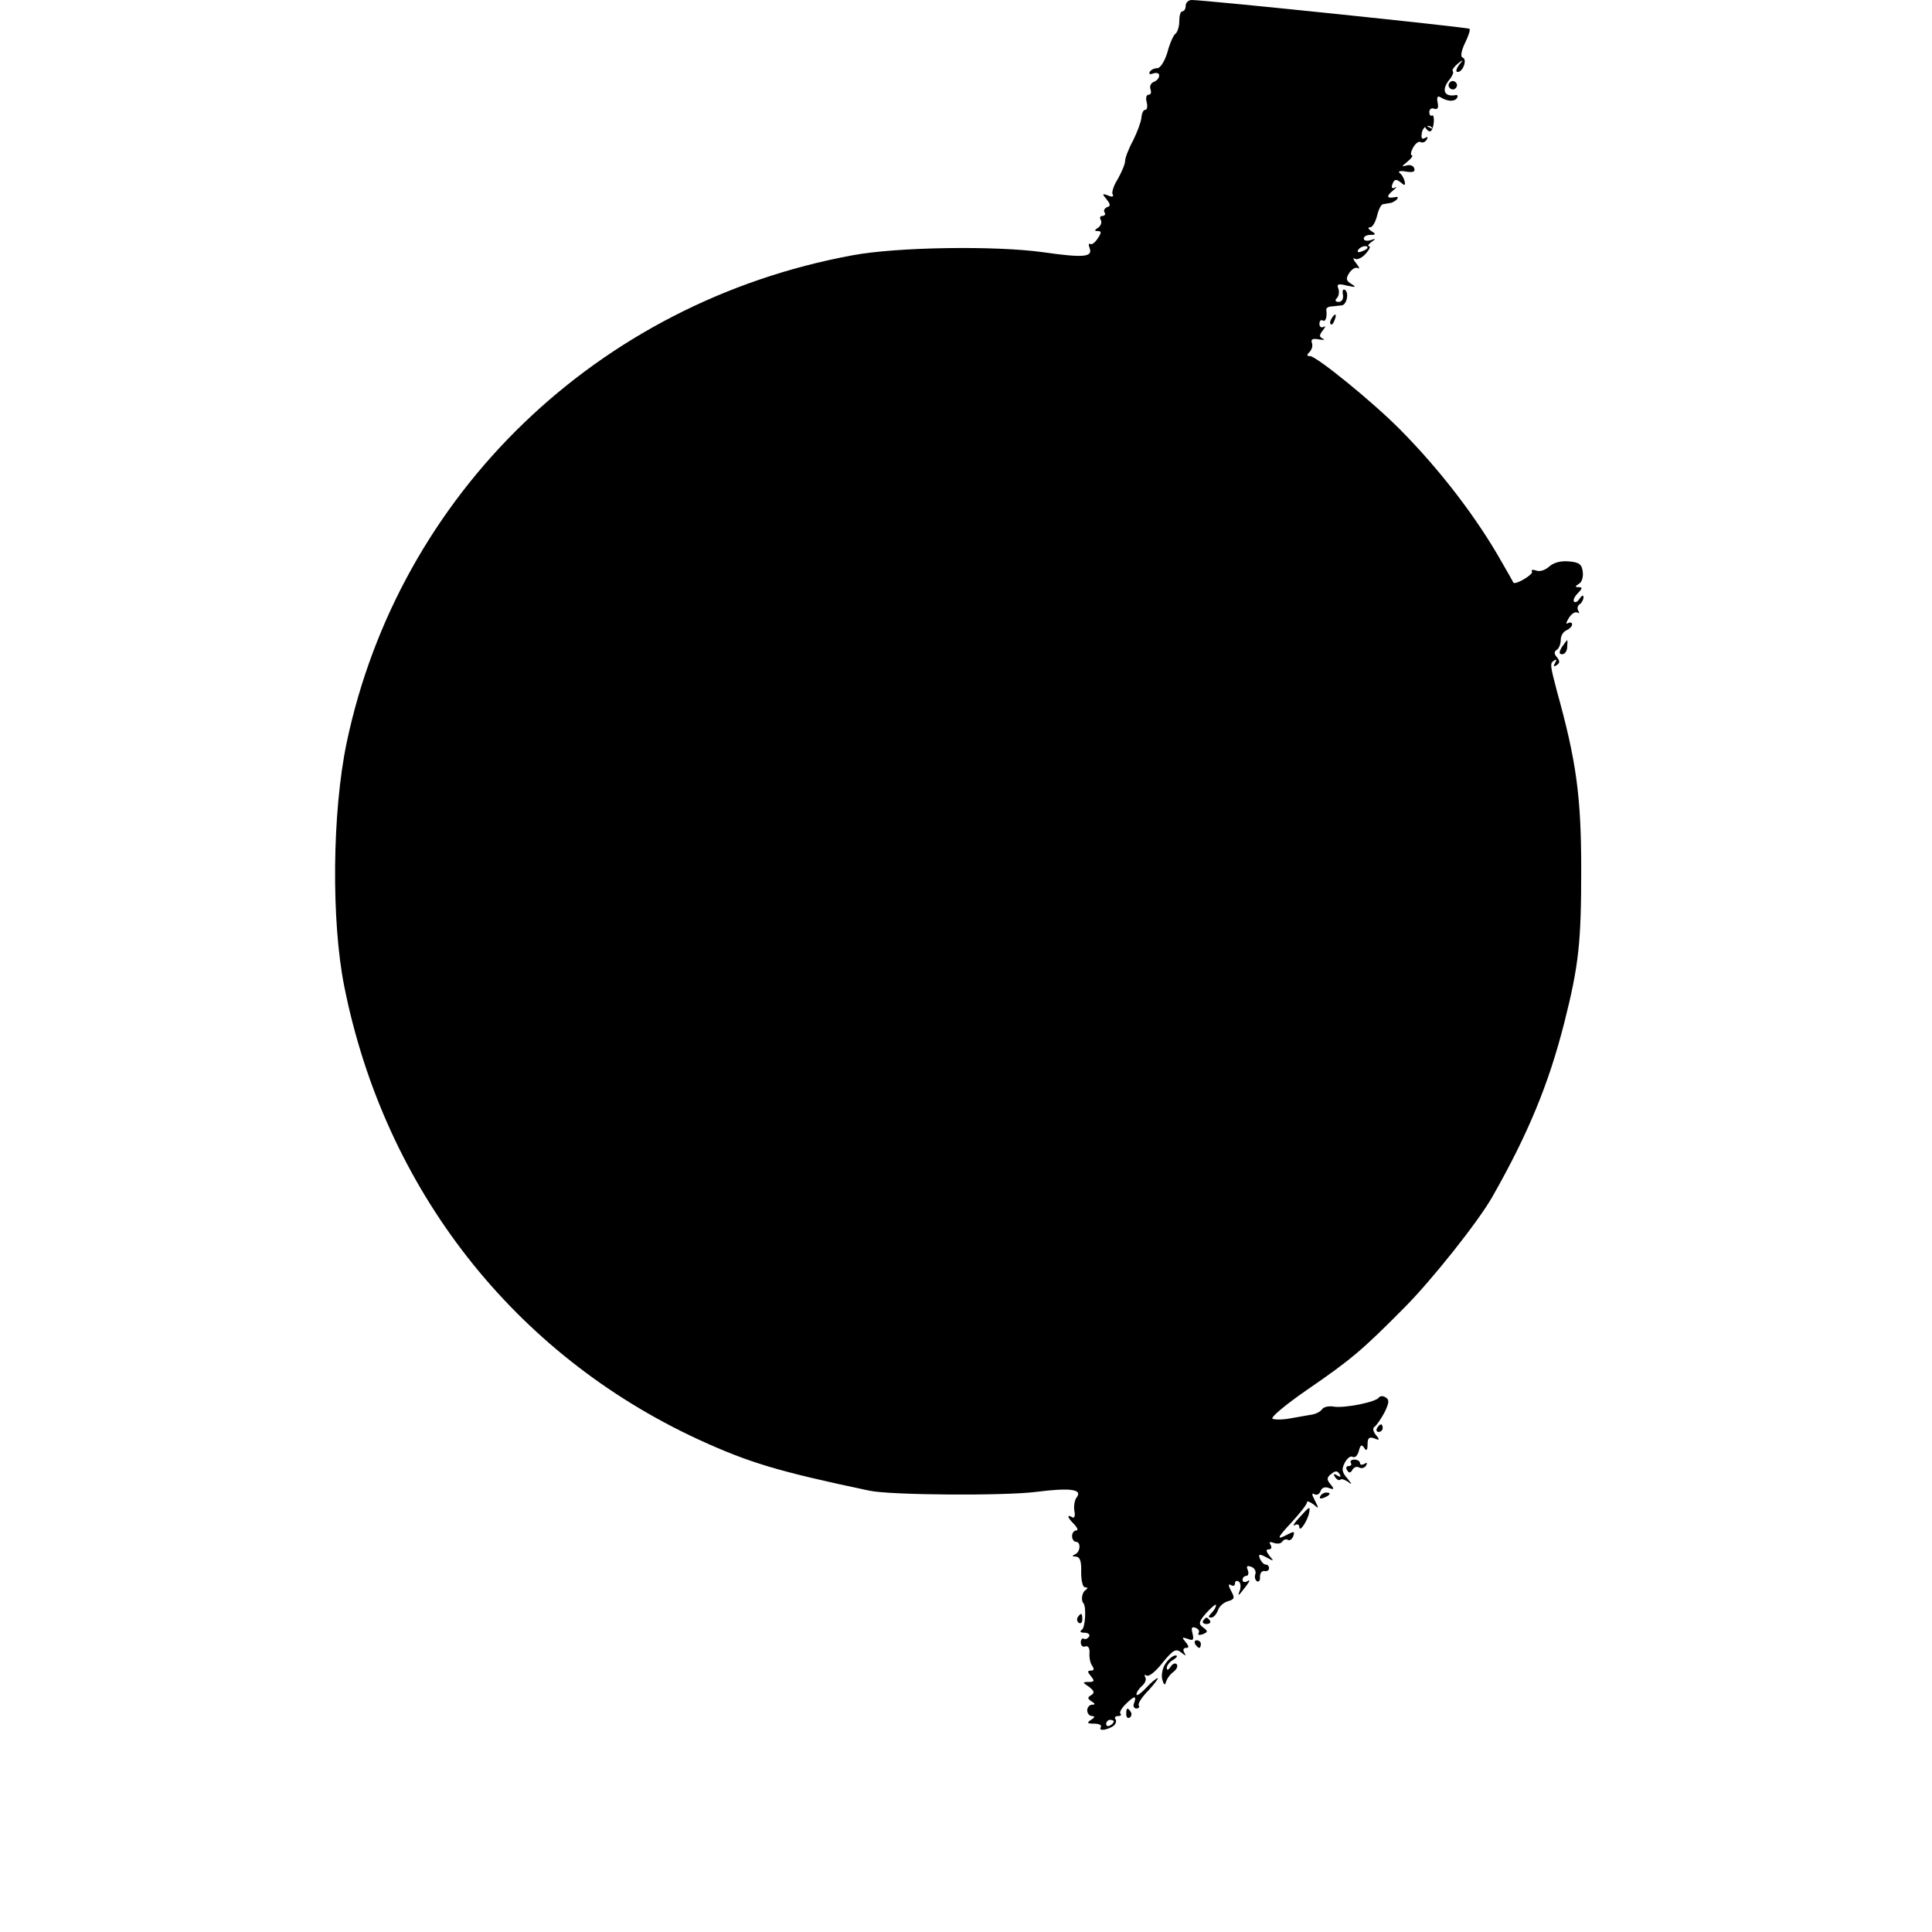
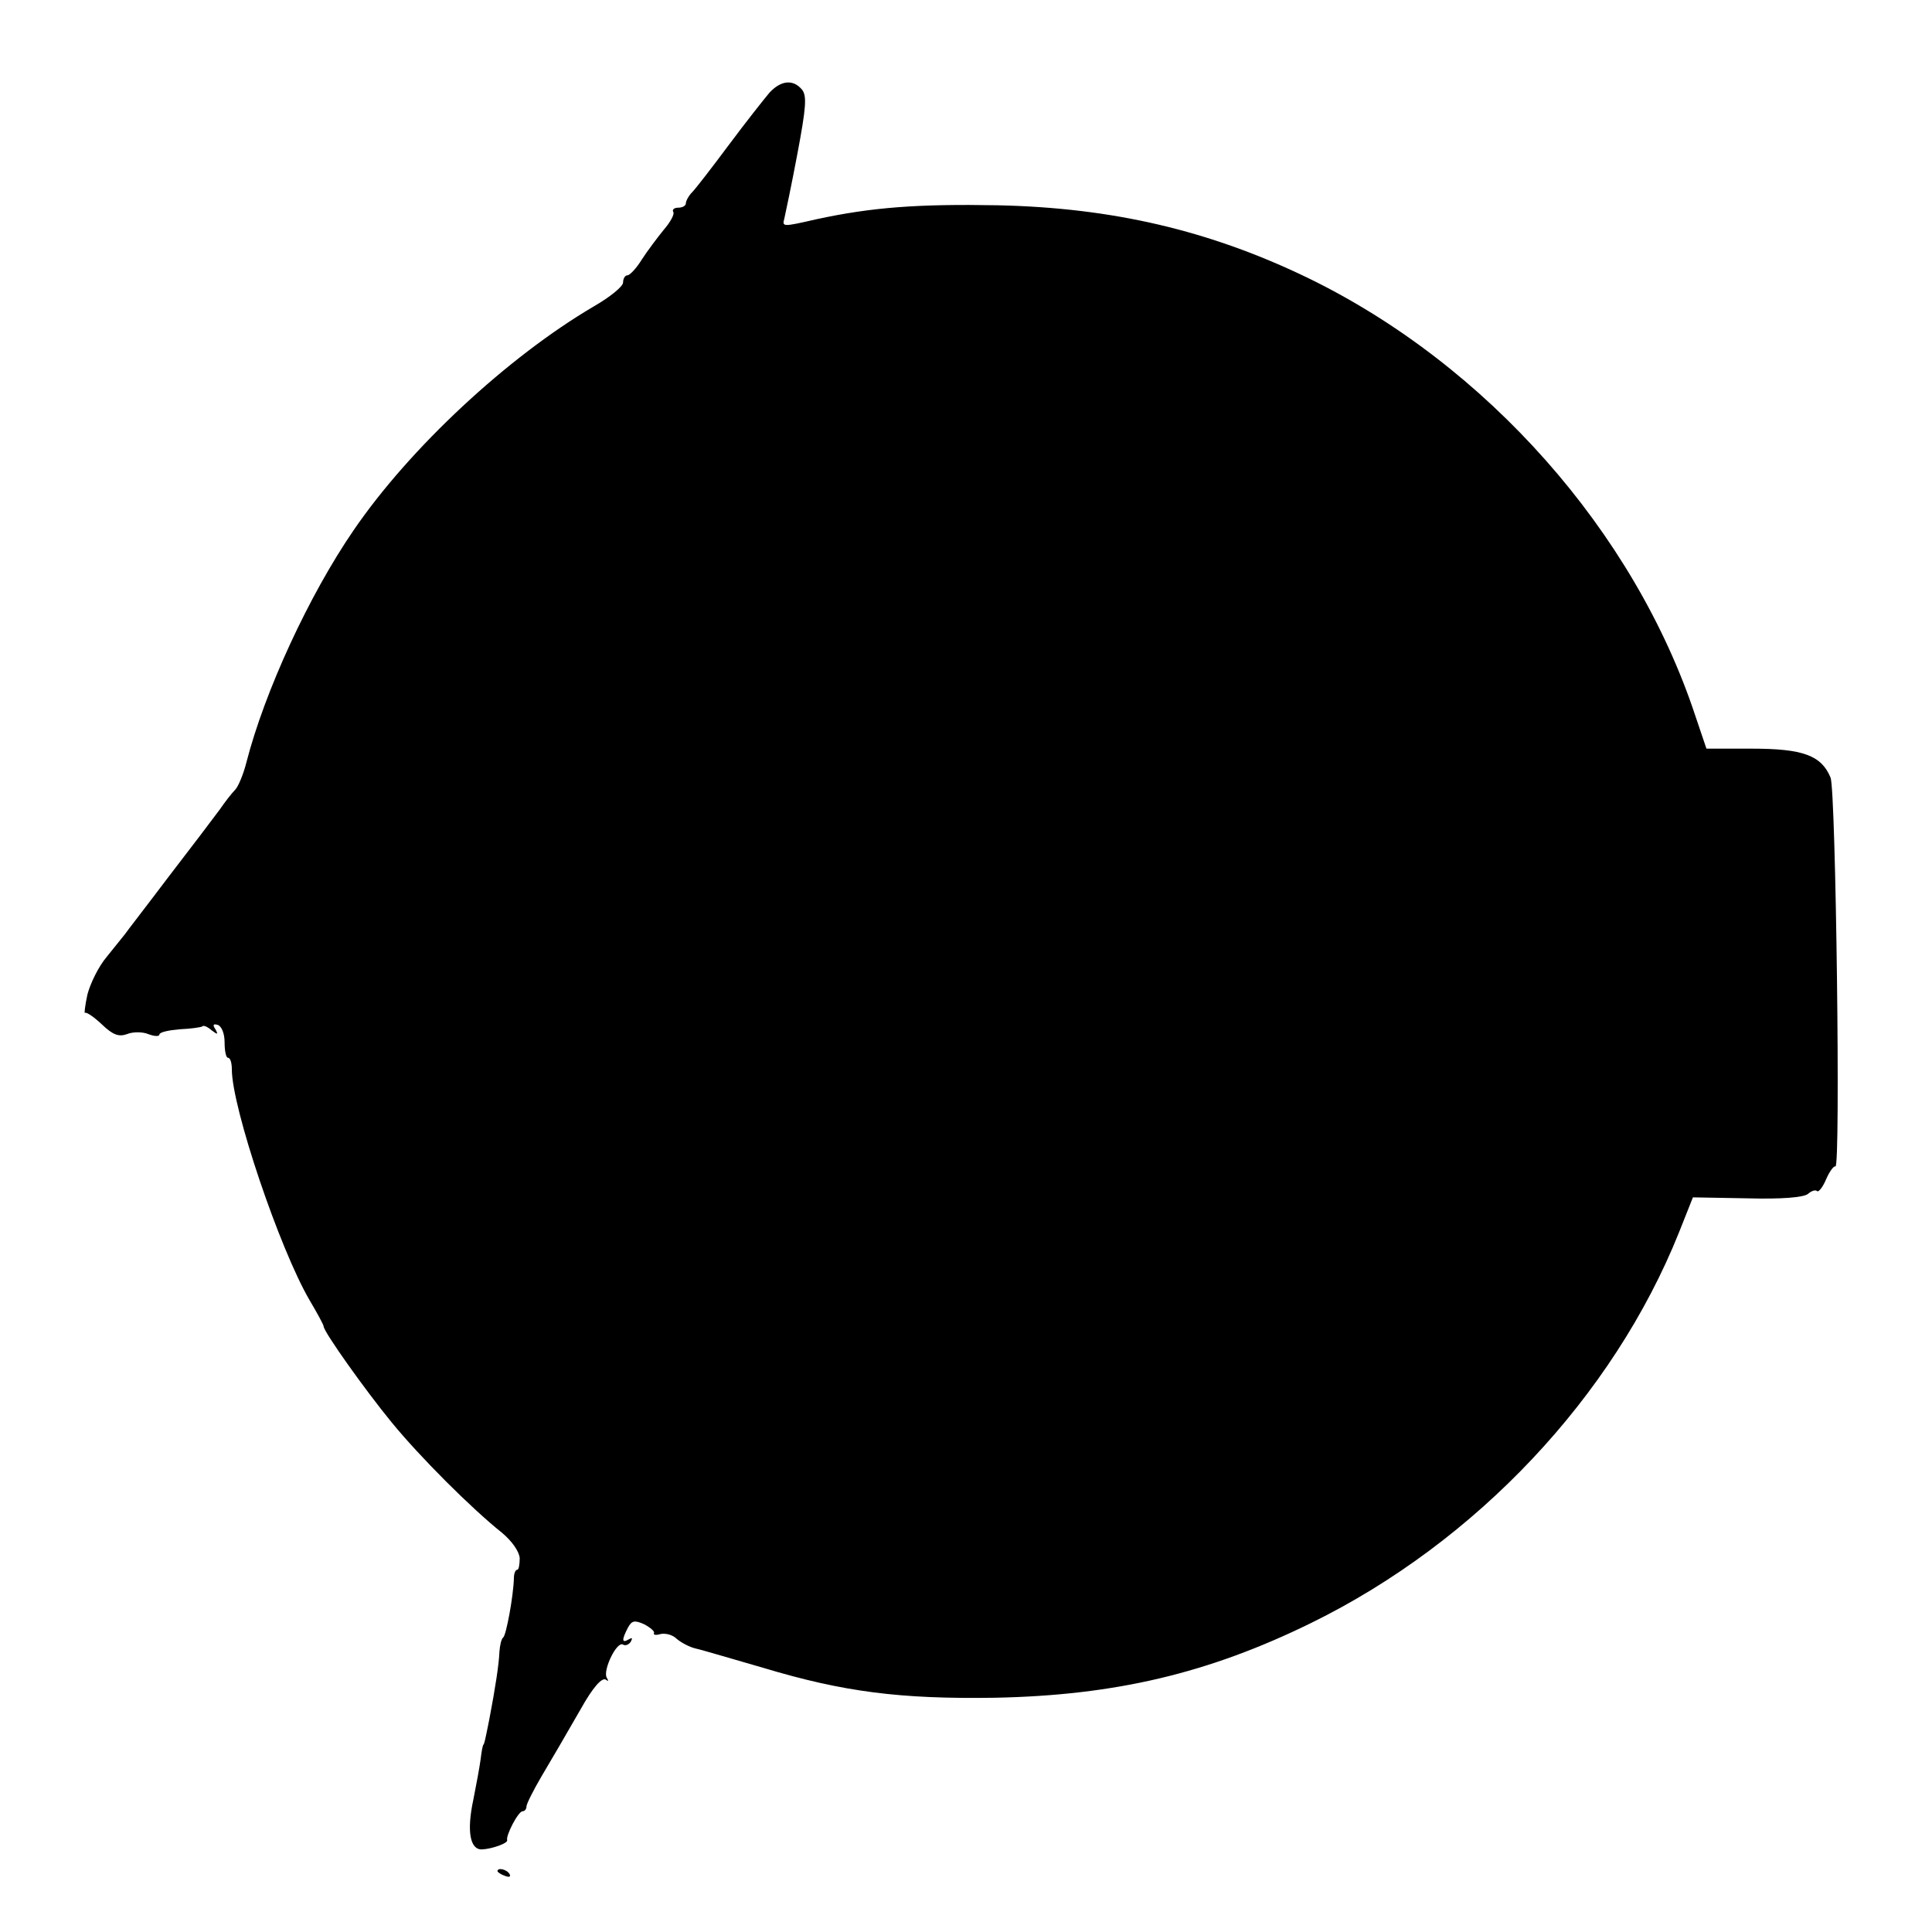
- <svg xmlns="http://www.w3.org/2000/svg" version="1.0" width="510pt" height="510pt" viewBox="0 0 510 510" preserveAspectRatio="xMidYMid meet">
-   <g transform="translate(0,510) scale(0.1,-0.1)" fill="#000000" stroke="none">
-     <path d="M3130 5085 c0 -8 -4 -15 -9 -15 -5 0 -8 -12 -8 -26 0 -15 -5 -29 -10 -33 -5 -3 -15 -25 -21 -48 -7 -24 -19 -43 -27 -43 -8 0 -17 -4 -20 -10 -3 -6 1 -7 9 -4 9 3 16 1 16 -5 0 -7 -6 -14 -14 -17 -8 -3 -12 -12 -9 -20 3 -8 1 -14 -5 -14 -6 0 -8 -9 -5 -20 3 -11 1 -20 -4 -20 -5 0 -9 -9 -10 -21 -1 -11 -11 -38 -22 -60 -12 -22 -21 -46 -21 -54 0 -8 -9 -29 -19 -47 -11 -17 -17 -36 -14 -41 4 -6 -1 -8 -12 -3 -16 6 -16 4 -4 -10 11 -14 11 -18 1 -21 -6 -3 -10 -9 -6 -14 3 -5 0 -9 -6 -9 -6 0 -8 -5 -4 -11 3 -6 0 -15 -7 -20 -10 -6 -11 -9 -1 -9 10 0 10 -4 0 -19 -7 -11 -16 -18 -20 -15 -4 3 -5 -2 -2 -10 10 -25 -15 -27 -121 -12 -127 18 -389 14 -505 -8 -673 -124 -1197 -630 -1335 -1287 -38 -182 -41 -470 -6 -644 107 -535 448 -970 935 -1195 133 -61 209 -84 451 -135 55 -12 359 -14 442 -3 87 11 122 7 105 -15 -5 -6 -8 -22 -6 -35 3 -14 0 -21 -6 -17 -15 9 -12 -2 6 -19 8 -9 11 -16 5 -16 -6 0 -11 -7 -11 -15 0 -8 5 -15 10 -15 14 0 12 -27 -2 -33 -9 -4 -8 -6 2 -6 11 -1 15 -12 14 -41 0 -22 4 -40 10 -40 8 0 8 -3 1 -8 -9 -6 -12 -27 -5 -34 8 -10 5 -64 -4 -70 -7 -5 -4 -8 7 -8 10 0 15 -5 12 -10 -4 -6 -10 -8 -14 -6 -4 3 -8 -2 -8 -10 0 -8 6 -13 12 -10 7 2 12 -4 11 -17 -1 -12 2 -28 7 -34 6 -9 5 -13 -3 -13 -10 0 -10 -3 0 -15 10 -12 9 -15 -6 -15 -17 0 -17 -1 1 -13 14 -11 15 -16 5 -22 -10 -6 -9 -9 1 -16 10 -6 11 -9 2 -9 -7 0 -13 -7 -13 -15 0 -8 6 -15 13 -15 8 0 7 -4 -3 -10 -12 -8 -10 -10 8 -10 13 0 21 -4 18 -9 -7 -11 13 -9 32 2 7 5 10 13 7 18 -4 5 -1 9 6 9 7 0 10 3 7 6 -4 3 2 14 13 25 23 23 30 24 23 4 -4 -8 -1 -15 6 -15 6 0 9 4 6 8 -3 5 9 23 26 40 16 18 27 32 24 32 -4 0 -18 -12 -31 -26 -14 -15 -25 -22 -25 -17 0 6 7 16 15 23 8 7 12 17 8 23 -3 5 -2 7 4 4 6 -4 25 12 42 34 28 34 35 38 49 27 12 -10 14 -10 8 0 -4 7 -2 12 5 12 8 0 8 4 -1 15 -11 13 -10 14 5 9 15 -6 17 -3 13 14 -4 15 -2 19 8 15 8 -3 11 -9 8 -14 -3 -5 2 -6 11 -3 14 6 14 8 1 18 -13 9 -12 15 9 39 14 15 25 24 25 20 0 -5 -5 -14 -12 -21 -9 -9 -9 -12 -1 -12 7 0 14 9 18 19 3 10 15 21 26 24 18 5 19 9 9 27 -8 15 -8 20 -1 16 6 -4 11 -2 11 4 0 6 4 9 10 5 5 -3 6 -13 3 -23 -7 -18 -5 -17 17 12 10 13 10 17 3 12 -7 -4 -13 -2 -13 3 0 6 4 11 10 11 5 0 7 7 4 15 -5 11 -2 13 9 9 9 -3 13 -12 11 -19 -3 -7 -1 -16 4 -19 5 -3 9 2 8 12 0 9 5 16 12 15 6 -2 12 2 12 7 0 6 -4 10 -9 10 -5 0 -11 7 -15 15 -5 13 -2 14 17 4 20 -11 21 -11 8 4 -9 12 -10 17 -2 17 7 0 9 5 5 12 -5 8 -2 9 9 5 9 -3 19 -2 22 4 4 5 10 7 15 4 4 -3 11 2 14 10 4 13 2 13 -14 5 -32 -17 -30 -11 10 32 22 24 40 47 40 52 0 5 7 2 17 -5 15 -13 15 -12 4 10 -8 15 -9 21 -2 17 6 -4 14 -1 17 8 3 9 12 12 22 8 14 -5 15 -3 4 10 -10 12 -10 18 2 27 11 9 16 9 22 0 5 -8 3 -9 -6 -4 -9 6 -11 4 -6 -4 5 -7 11 -10 14 -7 3 3 12 0 21 -6 11 -9 10 -6 -2 9 -15 17 -16 25 -7 42 6 12 16 19 21 15 6 -3 13 4 16 16 4 16 8 18 14 8 6 -9 9 -7 9 9 0 17 4 21 18 16 14 -6 15 -4 4 9 -8 10 -9 19 -3 22 5 4 17 21 26 38 12 25 13 33 3 39 -7 5 -15 4 -18 0 -7 -12 -91 -29 -120 -24 -13 2 -26 -1 -30 -7 -4 -6 -15 -12 -26 -14 -10 -2 -36 -6 -57 -10 -20 -4 -42 -4 -48 -1 -5 4 36 38 91 76 118 81 147 106 256 216 73 73 196 228 233 293 95 167 149 298 190 459 39 154 45 214 45 406 0 193 -13 287 -64 470 -18 69 -19 74 -8 81 7 5 8 2 3 -6 -5 -9 -4 -11 4 -6 9 6 9 11 1 21 -8 9 -8 15 0 20 5 3 10 15 10 26 0 11 7 22 15 25 8 4 15 10 15 16 0 5 -5 6 -11 3 -6 -4 -5 2 2 13 7 12 17 18 23 15 5 -3 6 -1 2 5 -3 6 -2 13 4 17 5 3 10 12 10 18 0 7 -4 6 -10 -3 -5 -8 -12 -12 -15 -8 -3 3 1 13 10 22 12 12 13 16 3 16 -11 0 -11 2 0 9 8 4 12 19 10 32 -2 19 -10 25 -36 27 -22 2 -41 -3 -53 -14 -10 -9 -25 -14 -34 -10 -9 3 -14 2 -11 -3 5 -7 -44 -36 -49 -29 -1 2 -14 26 -30 53 -67 119 -164 245 -269 351 -71 72 -221 194 -238 194 -9 0 -9 3 -1 11 6 6 9 17 6 24 -3 10 2 12 19 9 13 -2 17 -1 10 2 -10 5 -10 9 0 22 7 9 8 13 2 9 -6 -3 -11 0 -11 8 0 8 4 12 9 9 7 -5 12 10 9 29 0 4 6 8 14 8 8 1 20 2 27 3 13 1 20 34 8 41 -5 3 -7 -3 -5 -13 2 -11 -3 -19 -11 -19 -9 0 -11 4 -5 10 5 5 7 16 4 25 -5 12 -1 14 23 8 23 -5 25 -4 12 4 -15 9 -16 14 -6 30 7 10 17 16 23 12 5 -3 3 3 -5 13 -8 10 -10 16 -4 12 6 -4 19 2 29 13 10 11 14 20 9 20 -5 0 -2 5 6 11 13 9 12 10 -2 5 -10 -3 -18 -1 -18 4 0 6 8 10 18 10 14 0 15 2 2 10 -9 6 -10 10 -3 10 6 0 14 14 18 30 4 17 11 31 16 31 5 1 13 2 18 3 5 0 13 5 18 9 4 5 4 8 -2 7 -24 -5 -27 1 -9 16 10 8 13 13 7 9 -9 -4 -11 -1 -7 10 5 12 9 13 21 4 11 -10 13 -9 11 2 -2 8 -7 18 -13 22 -6 5 2 7 17 4 18 -3 25 0 21 9 -2 7 -12 10 -21 7 -13 -4 -12 -2 3 10 11 9 16 17 12 17 -4 0 -3 9 3 20 6 11 15 18 20 15 5 -3 12 0 16 6 4 8 3 9 -4 5 -8 -5 -11 -1 -9 11 2 18 17 27 27 16 3 -4 -1 -3 -9 2 -10 6 -12 4 -7 -4 5 -7 11 -10 14 -6 8 8 10 45 2 40 -4 -2 -7 2 -7 9 0 8 6 12 13 9 9 -3 12 2 9 16 -3 15 0 19 8 14 18 -11 36 -12 43 -2 3 5 2 9 -3 8 -32 -6 -39 15 -15 43 6 8 10 17 7 20 -3 3 3 11 12 19 16 13 17 12 4 -3 -7 -10 -9 -18 -3 -18 14 0 26 34 13 38 -6 2 -4 17 6 38 9 18 15 36 12 38 -4 4 -698 76 -733 76 -9 0 -16 -7 -16 -15z m480 -639 c0 -2 -7 -7 -16 -10 -8 -3 -12 -2 -9 4 6 10 25 14 25 6z m-670 -3890 c0 -3 -4 -8 -10 -11 -5 -3 -10 -1 -10 4 0 6 5 11 10 11 6 0 10 -2 10 -4z" />
-     <path d="M3826 4881 c-4 -5 -2 -12 3 -15 5 -4 12 -2 15 3 4 5 2 12 -3 15 -5 4 -12 2 -15 -3z" />
-     <path d="M3515 4259 c-4 -6 -5 -12 -2 -15 2 -3 7 2 10 11 7 17 1 20 -8 4z" />
-     <path d="M4123 3392 c-8 -14 -8 -19 1 -19 7 0 13 9 13 19 1 10 1 18 0 18 -1 0 -7 -8 -14 -18z" />
-     <path d="M3635 1330 c-3 -5 -1 -10 4 -10 6 0 11 5 11 10 0 6 -2 10 -4 10 -3 0 -8 -4 -11 -10z" />
-     <path d="M3566 1238 c3 -4 0 -8 -6 -8 -6 0 -8 -5 -4 -11 5 -8 9 -8 14 1 4 7 12 10 18 6 6 -3 14 -1 18 5 4 8 3 9 -4 5 -7 -4 -12 -3 -12 2 0 5 -7 9 -15 9 -8 0 -12 -4 -9 -9z" />
-     <path d="M3485 1150 c-3 -6 1 -7 9 -4 18 7 21 14 7 14 -6 0 -13 -4 -16 -10z" />
-     <path d="M3429 1093 c-13 -14 -18 -23 -11 -19 7 4 12 2 12 -6 1 -14 23 20 26 40 3 17 1 16 -27 -15z" />
-     <path d="M2845 831 c-3 -5 -2 -12 3 -15 5 -3 9 1 9 9 0 17 -3 19 -12 6z" />
-     <path d="M3176 822 c-3 -5 1 -9 9 -9 8 0 12 4 9 9 -3 4 -7 8 -9 8 -2 0 -6 -4 -9 -8z" />
-     <path d="M3155 760 c3 -5 8 -10 11 -10 2 0 4 5 4 10 0 6 -5 10 -11 10 -5 0 -7 -4 -4 -10z" />
-     <path d="M3077 709 c-8 -11 -12 -30 -9 -42 4 -15 7 -17 10 -7 2 8 11 21 20 27 9 7 12 16 8 20 -4 4 -11 1 -16 -7 -6 -9 -10 -10 -10 -3 0 7 8 17 18 22 9 6 12 11 5 11 -6 0 -18 -9 -26 -21z" />
-     <path d="M2973 575 c0 -8 4 -12 9 -9 5 3 6 10 3 15 -9 13 -12 11 -12 -6z" />
+ <svg xmlns="http://www.w3.org/2000/svg" version="1.0" width="400pt" height="400pt" viewBox="0 0 400 400" preserveAspectRatio="xMidYMid meet">
+   <g transform="translate(0,400) scale(0.1,-0.1)" fill="#000000" stroke="none">
+     <path d="M1593 3808 c-11 -13 -49 -61 -84 -108 -35 -47 -69 -91 -76 -98 -7 -7 -13 -18 -13 -23 0 -5 -7 -9 -16 -9 -8 0 -13 -4 -10 -9 3 -4 -6 -21 -20 -37 -13 -16 -34 -44 -45 -61 -11 -18 -25 -33 -30 -33 -5 0 -9 -7 -9 -15 0 -8 -27 -30 -60 -49 -179 -105 -382 -294 -498 -464 -92 -134 -184 -333 -222 -481 -6 -24 -17 -50 -23 -56 -7 -7 -21 -25 -32 -41 -11 -15 -58 -77 -105 -138 -46 -61 -88 -115 -92 -121 -4 -5 -21 -26 -37 -46 -17 -20 -34 -55 -40 -78 -5 -23 -7 -41 -5 -38 3 2 18 -8 35 -24 23 -22 35 -26 52 -20 12 5 32 5 44 0 13 -5 23 -5 23 -1 0 5 19 9 42 11 23 1 44 4 47 6 2 3 11 -1 19 -8 13 -10 14 -9 8 2 -6 9 -5 12 5 9 8 -3 14 -18 14 -36 0 -18 3 -32 7 -32 5 0 8 -11 8 -24 0 -79 99 -372 161 -478 16 -27 29 -51 29 -54 0 -11 86 -132 141 -199 58 -71 165 -178 229 -229 20 -17 35 -38 36 -52 0 -13 -2 -24 -5 -24 -4 0 -7 -8 -7 -17 -1 -38 -16 -118 -22 -123 -4 -3 -7 -16 -8 -30 -1 -25 -8 -72 -21 -140 -9 -45 -10 -49 -12 -52 -2 -2 -4 -15 -6 -31 -2 -15 -9 -53 -15 -83 -14 -65 -7 -104 18 -103 21 1 54 13 52 19 -3 10 23 60 32 60 4 0 8 4 8 10 0 5 14 33 31 62 29 49 43 73 81 139 25 45 45 68 53 61 5 -4 5 -2 1 5 -8 15 21 76 34 68 5 -3 12 0 16 6 4 8 3 9 -4 5 -15 -9 -15 -1 -2 24 8 15 14 16 34 7 13 -7 22 -15 20 -18 -2 -4 4 -5 14 -2 11 2 25 -2 33 -10 8 -7 26 -17 39 -20 14 -3 77 -22 140 -40 166 -50 284 -65 480 -62 248 5 441 50 655 155 342 168 625 469 761 808 l29 73 112 -2 c73 -2 117 2 126 9 8 7 16 9 19 6 3 -3 12 8 19 25 7 16 16 28 19 26 11 -7 1 778 -10 805 -19 46 -57 60 -163 60 l-94 0 -23 68 c-126 381 -432 727 -803 907 -203 98 -404 145 -642 150 -163 3 -260 -4 -375 -29 -70 -16 -71 -16 -66 2 2 9 15 70 27 134 18 96 20 120 9 133 -18 21 -43 19 -67 -7z" />
+     <path d="M1030 126 c0 -2 7 -7 16 -10 8 -3 12 -2 9 4 -6 10 -25 14 -25 6z" />
  </g>
</svg>
